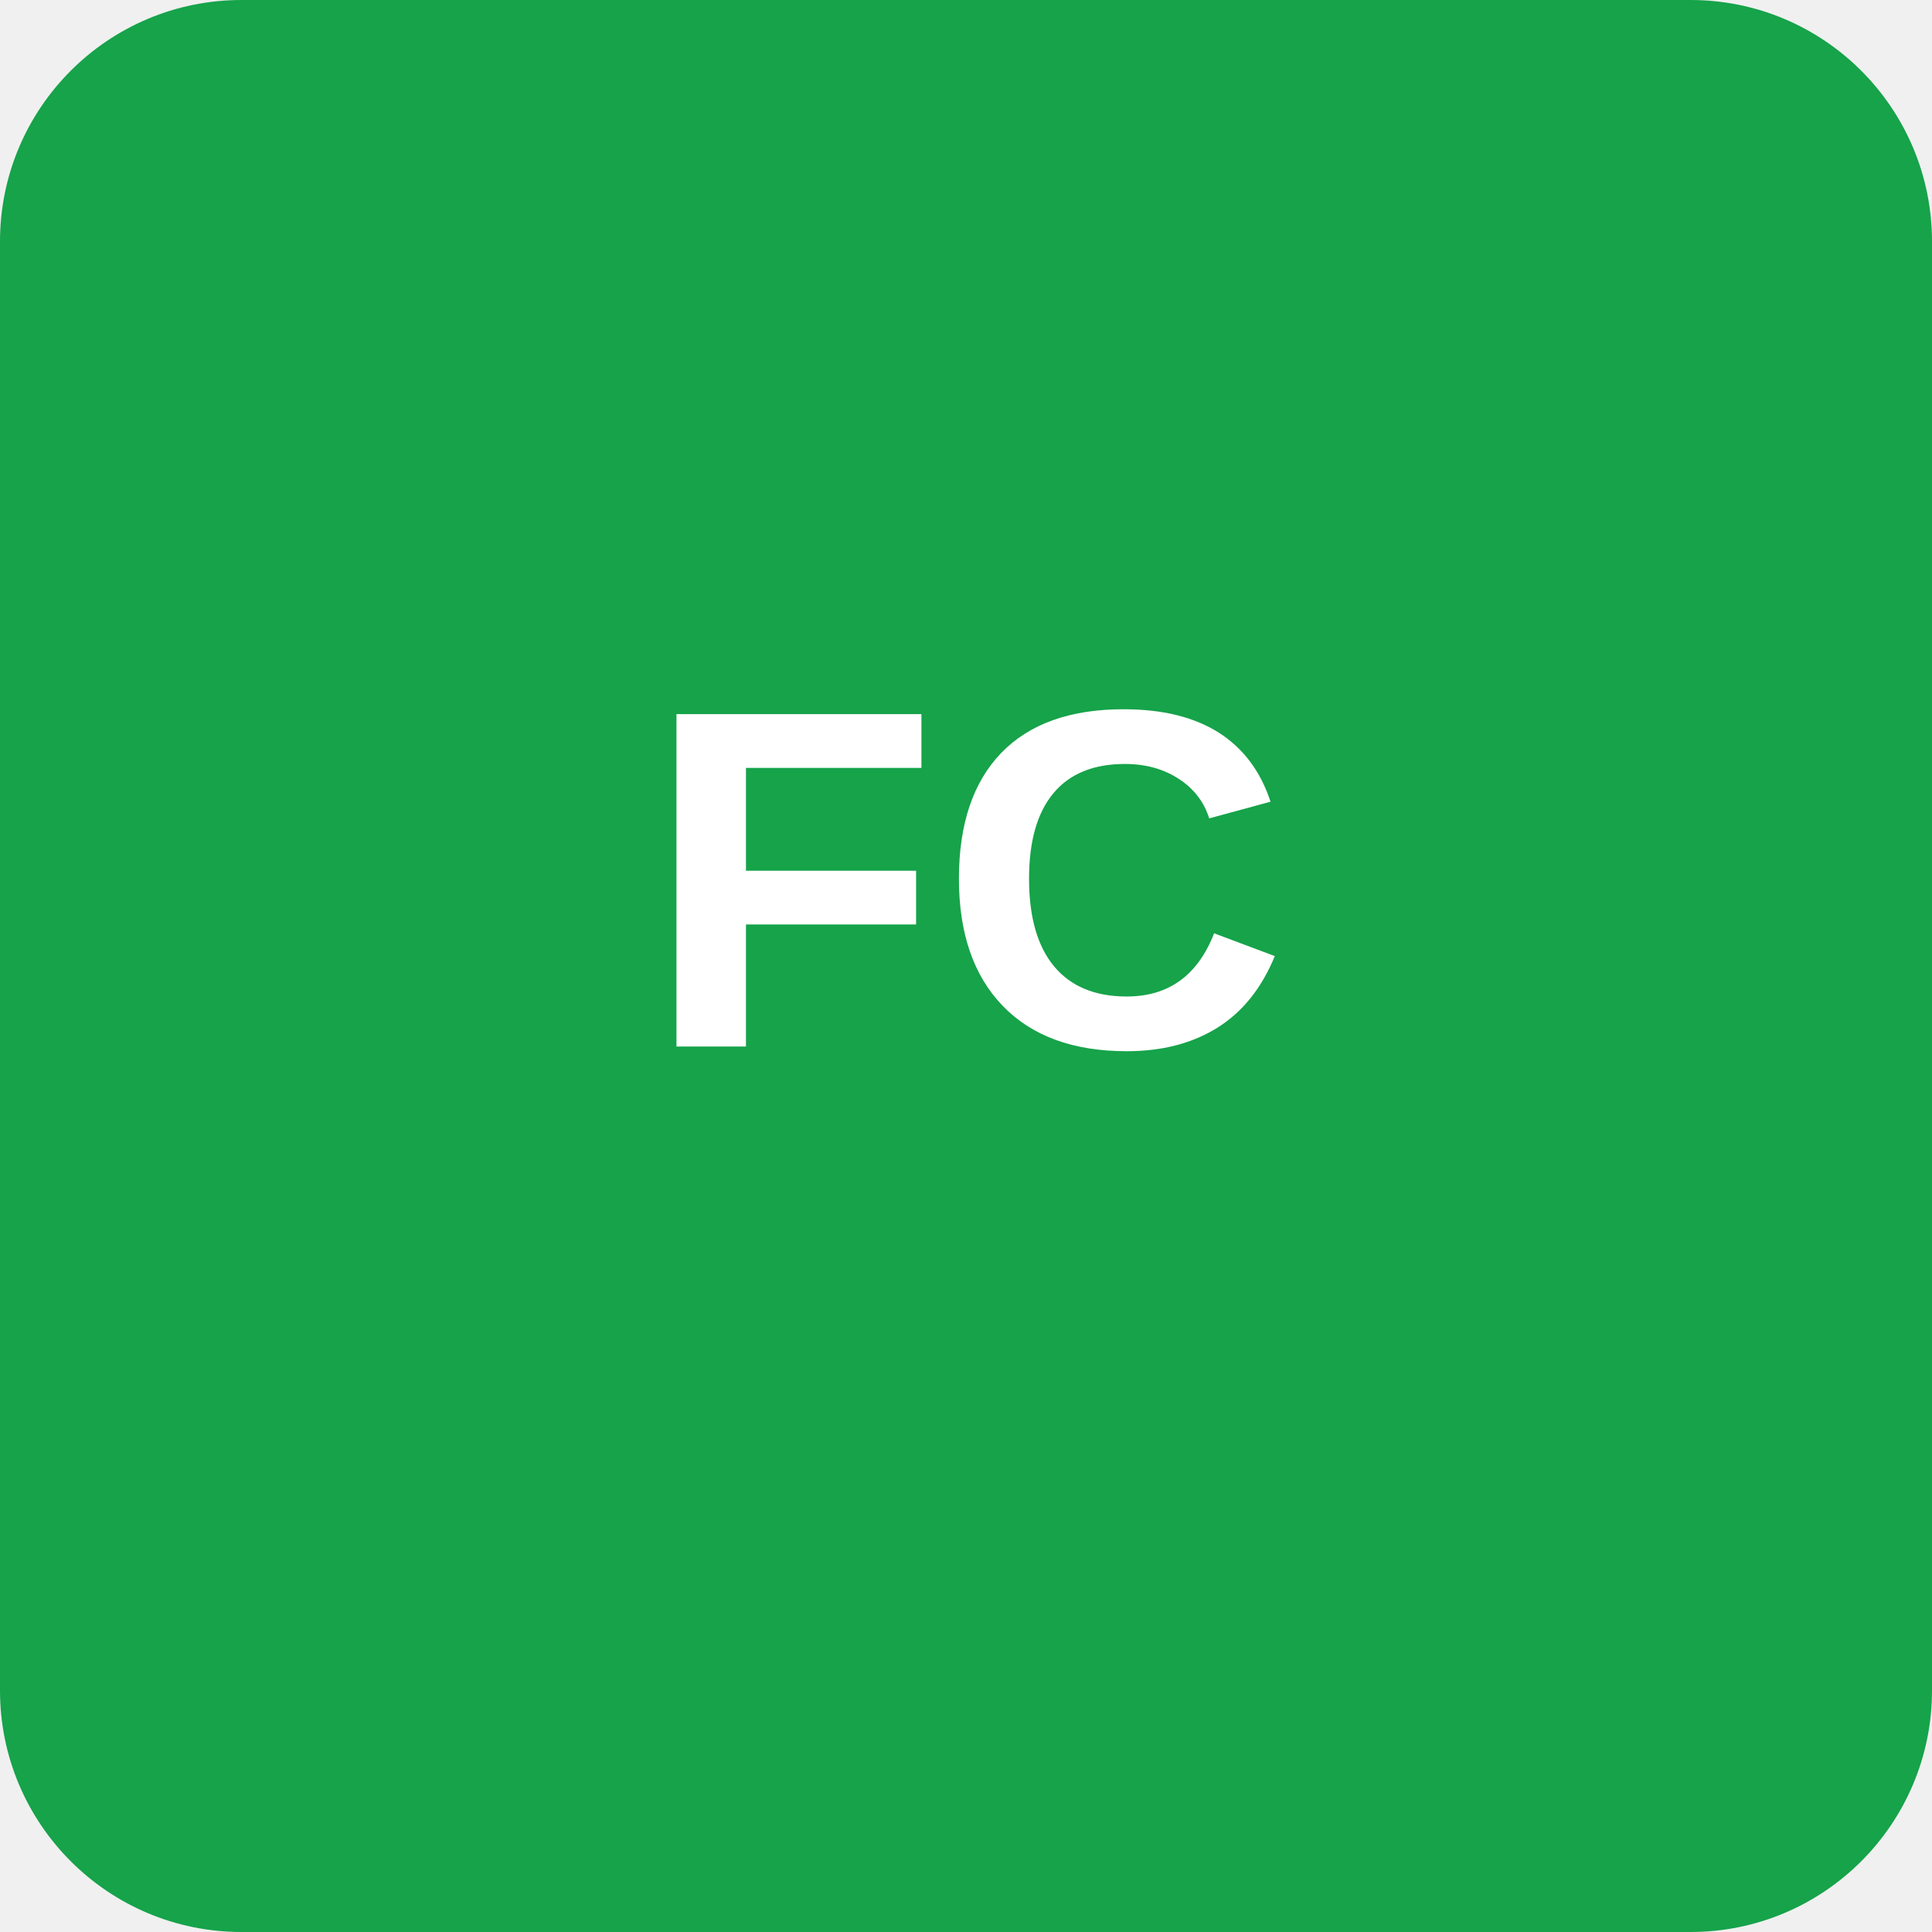
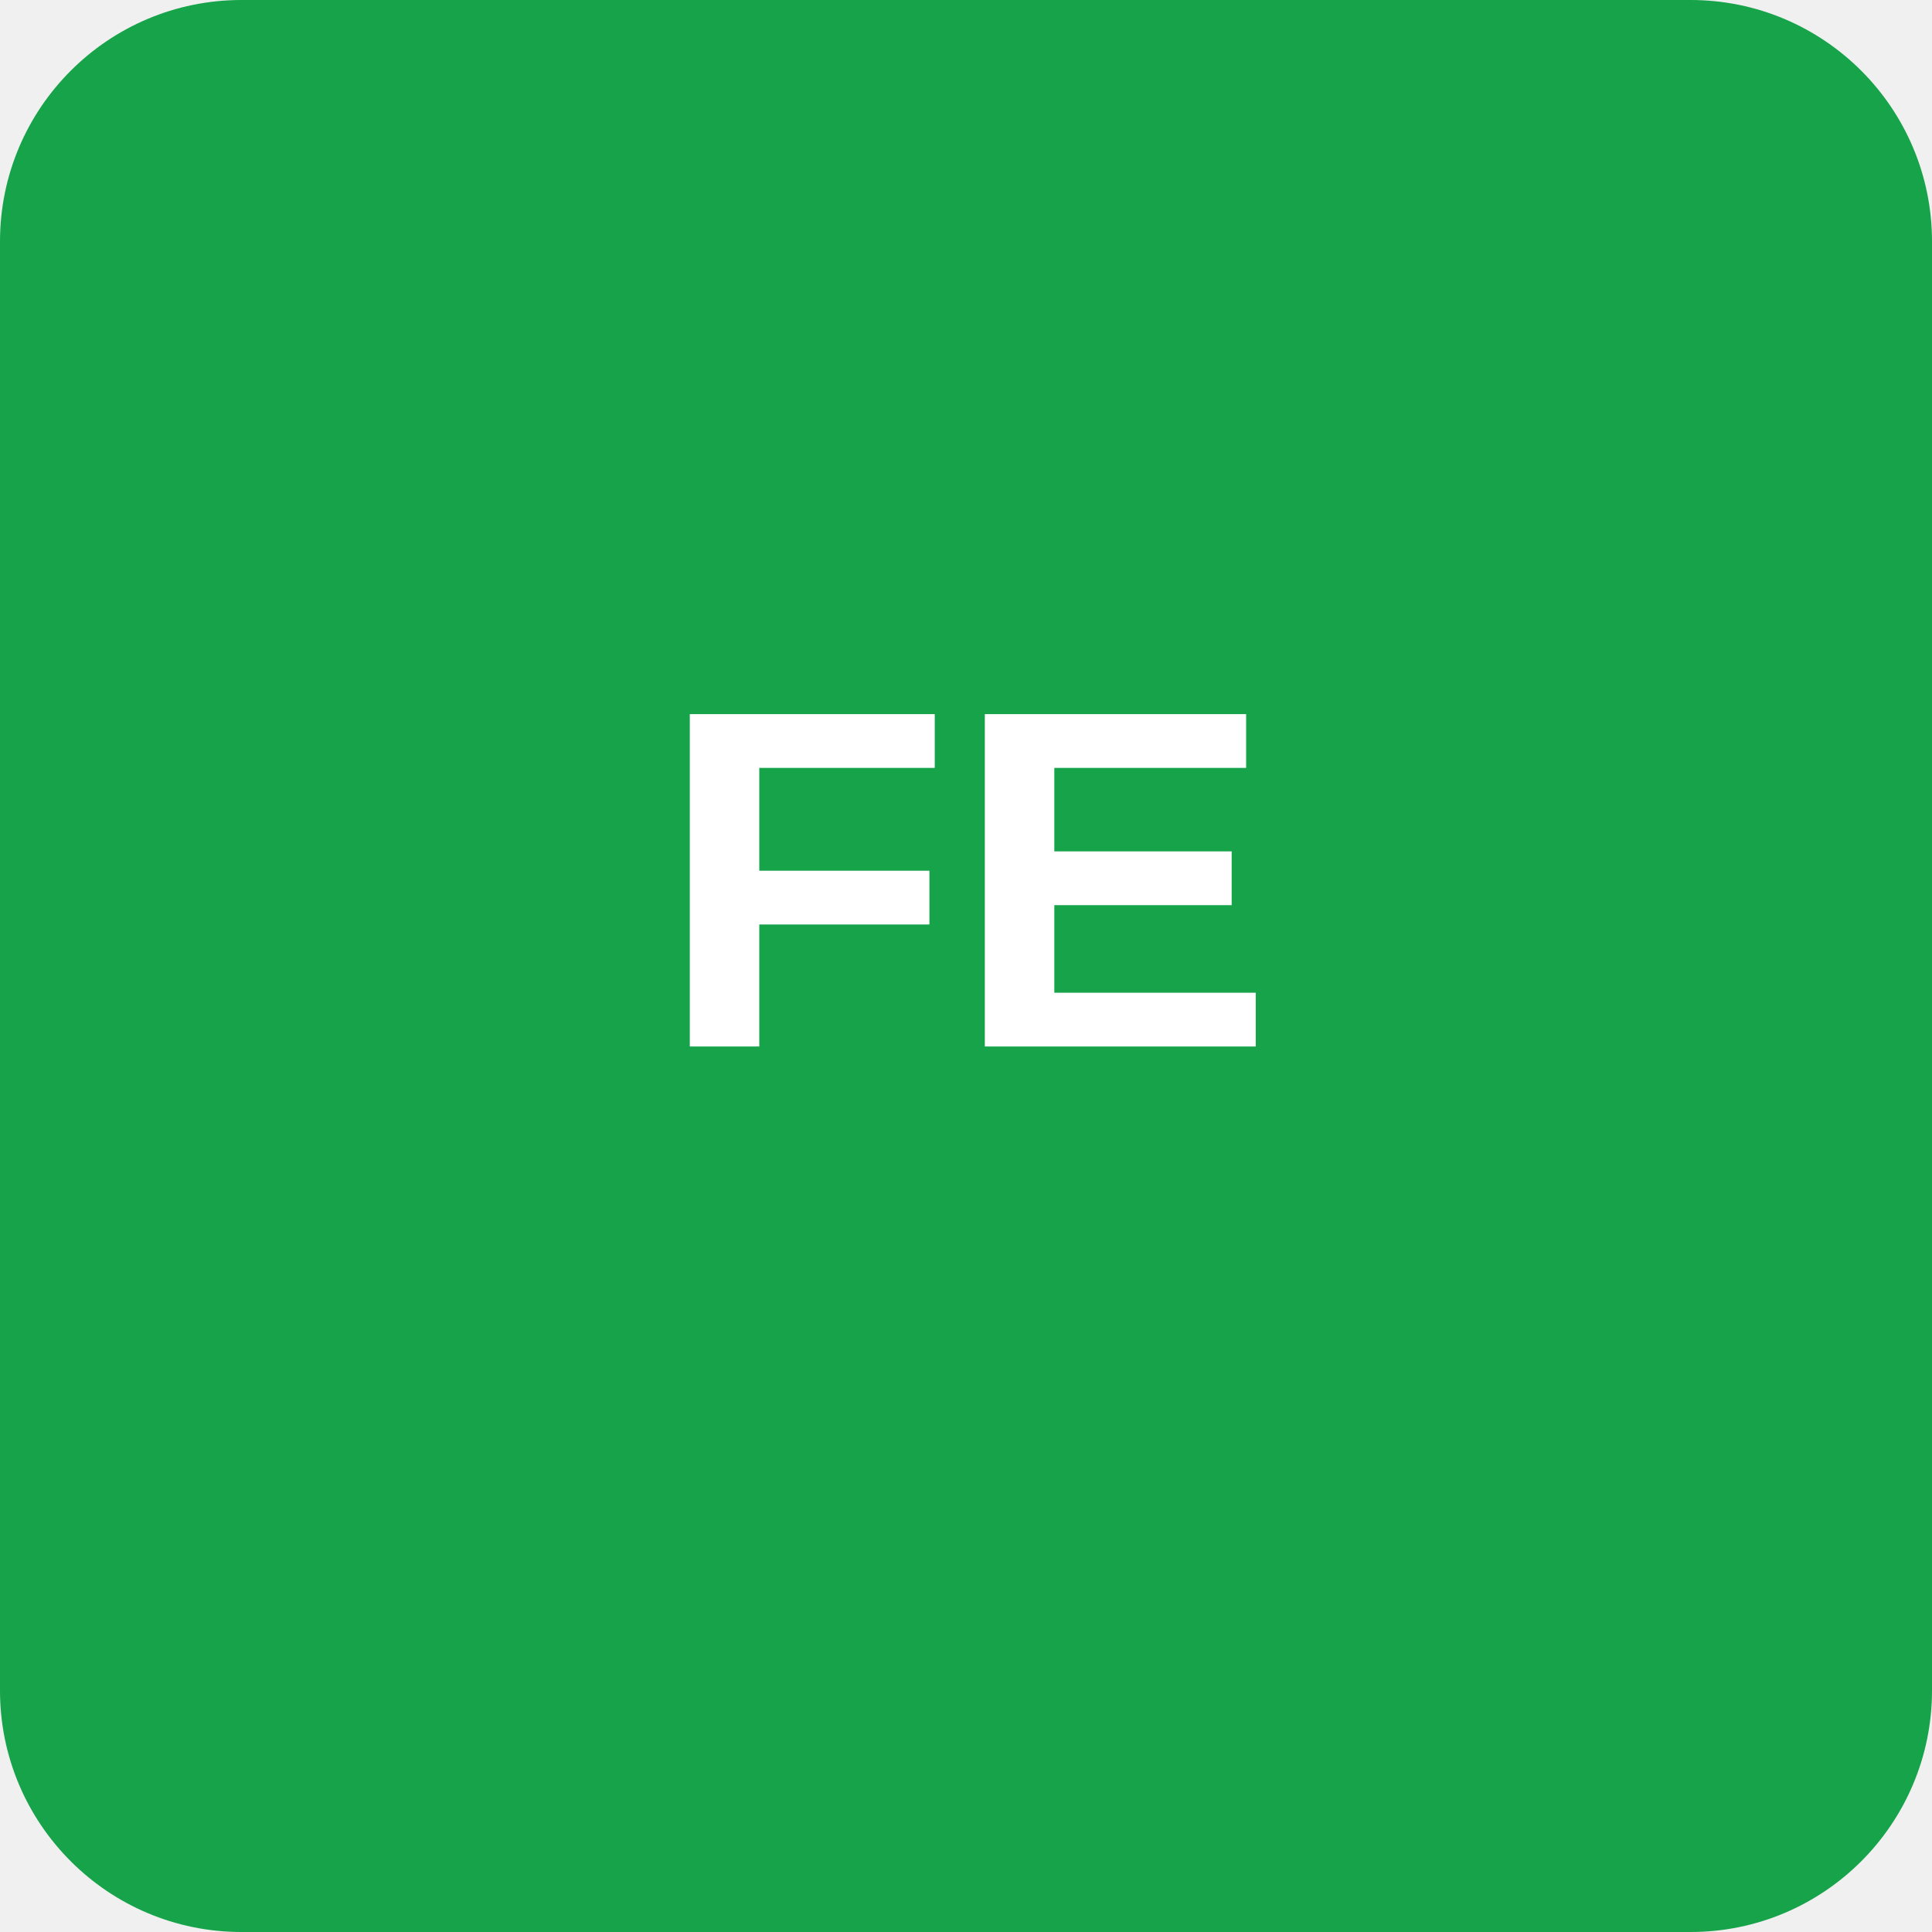
<svg xmlns="http://www.w3.org/2000/svg" width="192" height="192" viewBox="0 0 192 192" fill="none">
  <rect width="192" height="192" rx="24" fill="#16a34a" />
-   <text x="96" y="104" font-family="Arial, sans-serif" font-size="48" font-weight="bold" fill="white" text-anchor="middle">FC</text>
+   <text x="96" y="104" font-family="Arial, sans-serif" font-size="48" font-weight="bold" fill="white" text-anchor="middle">FE</text>
</svg>
